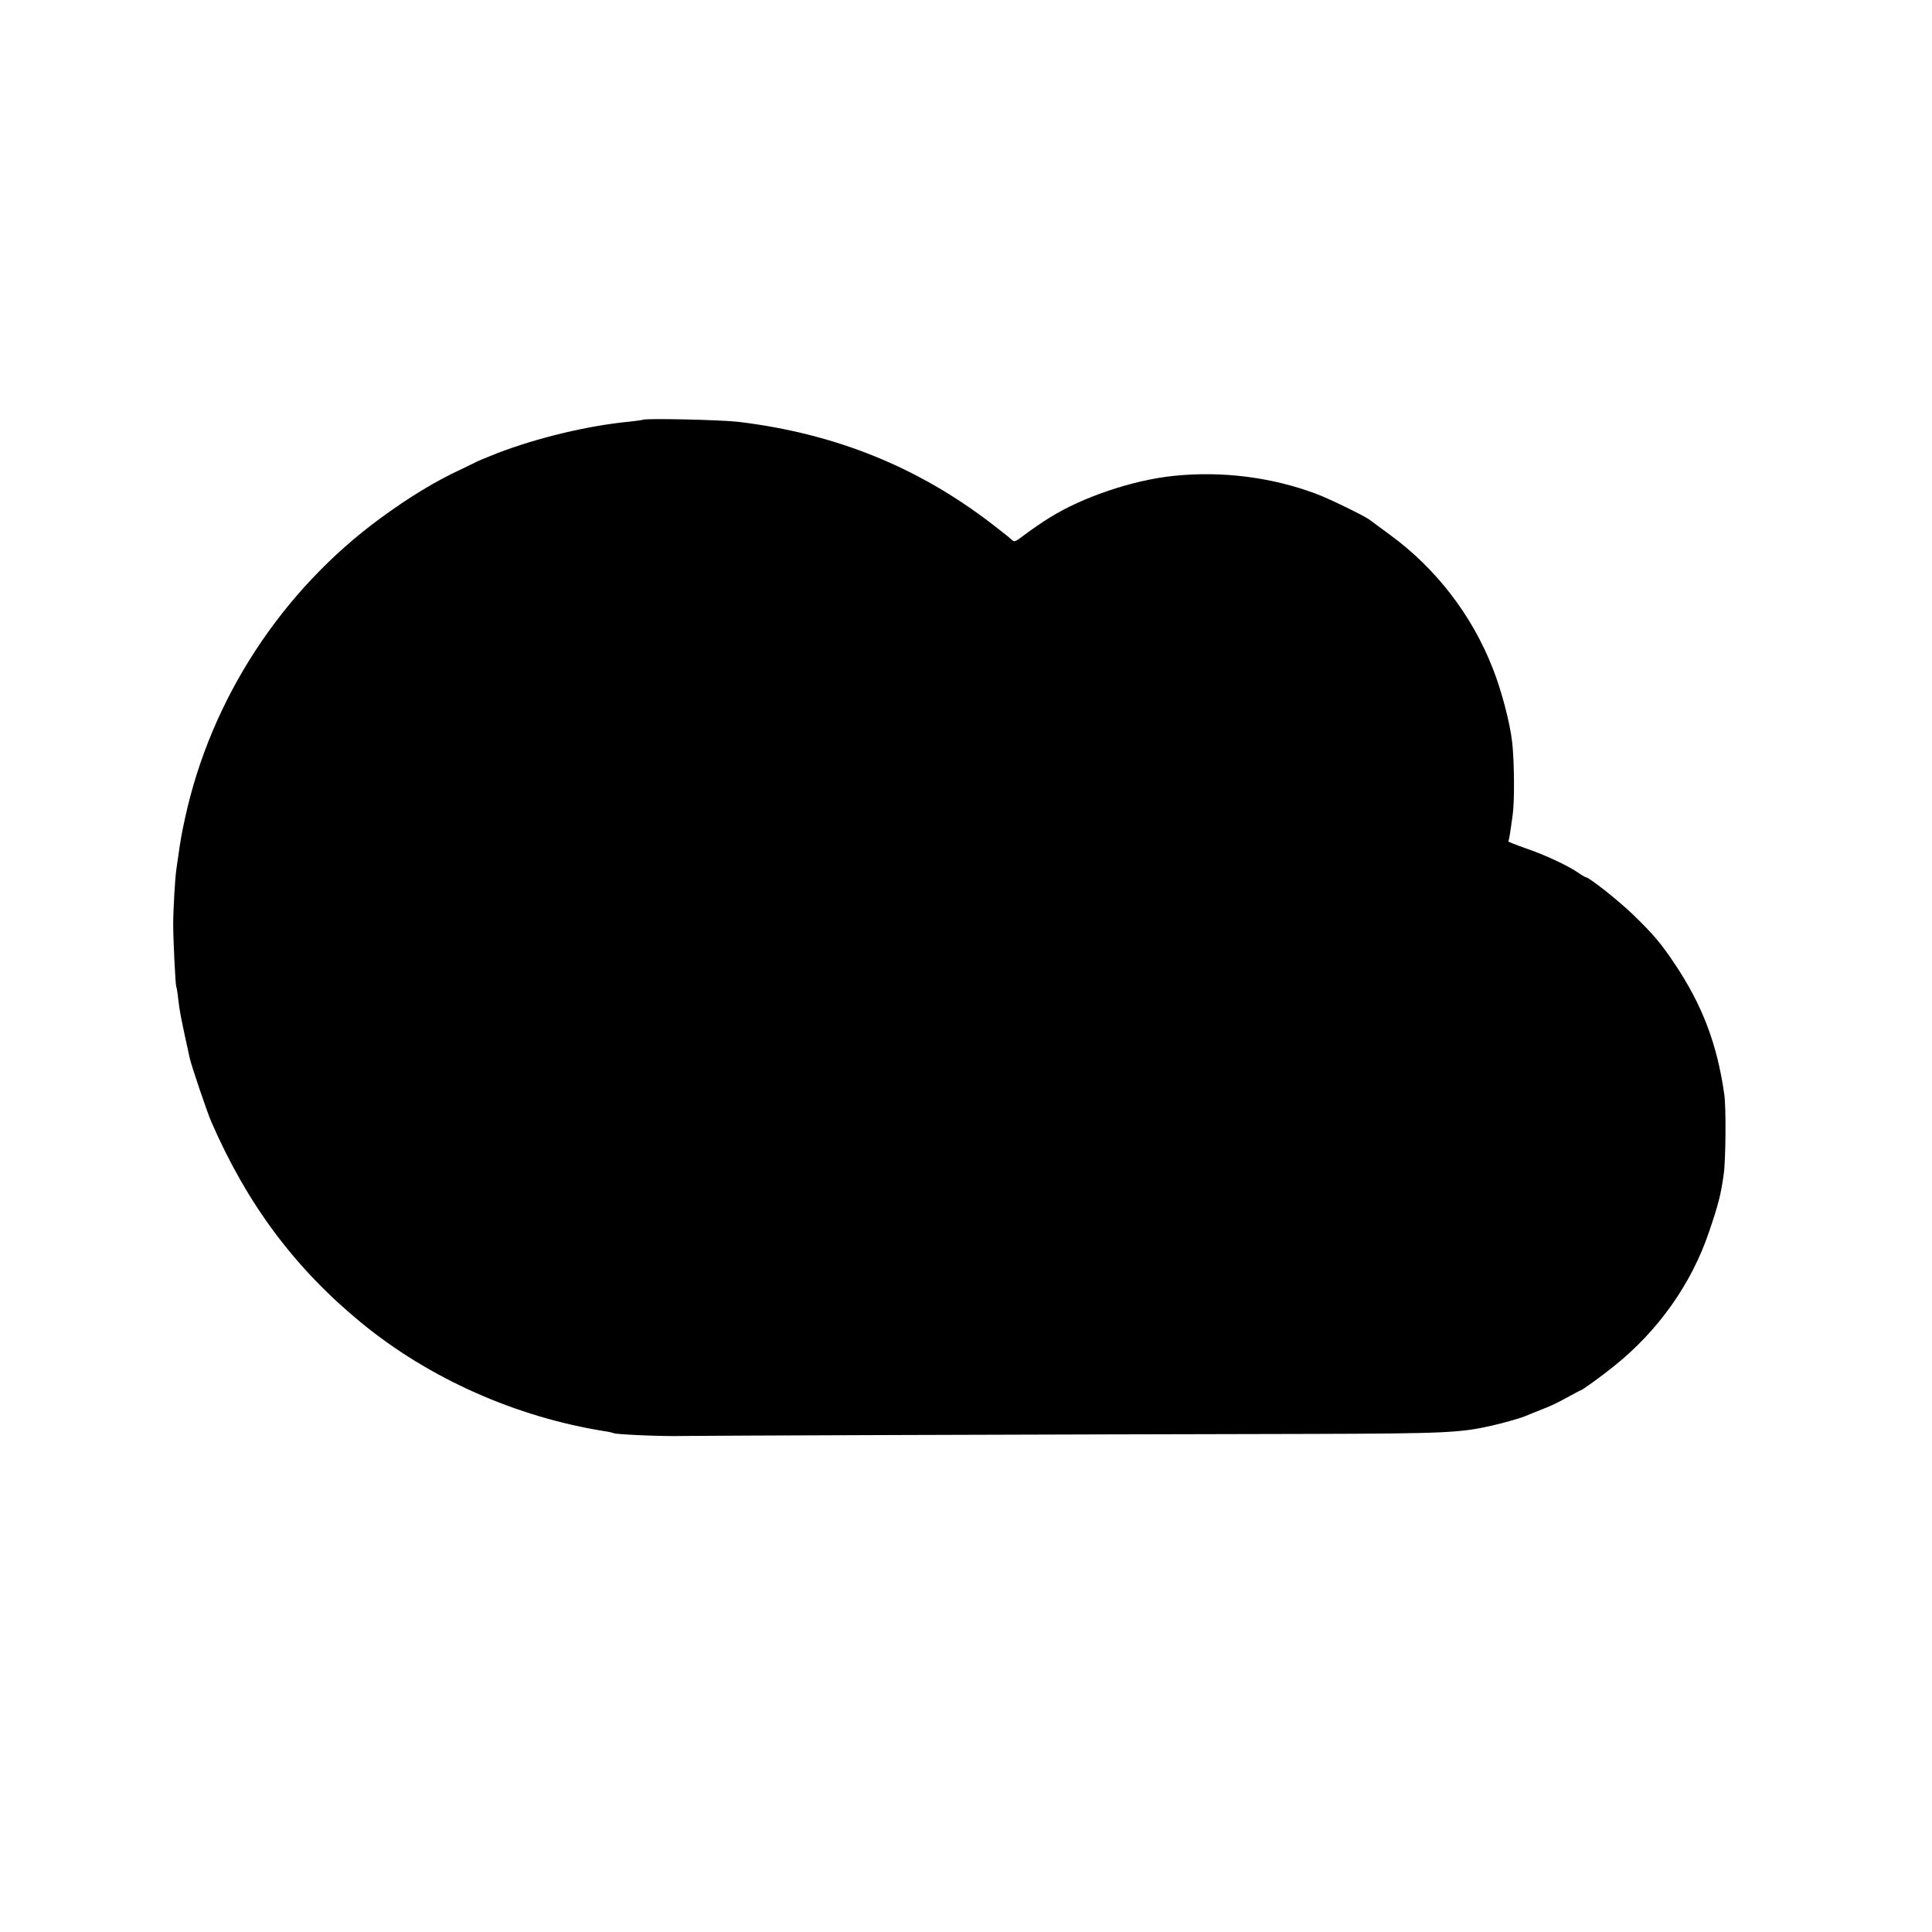
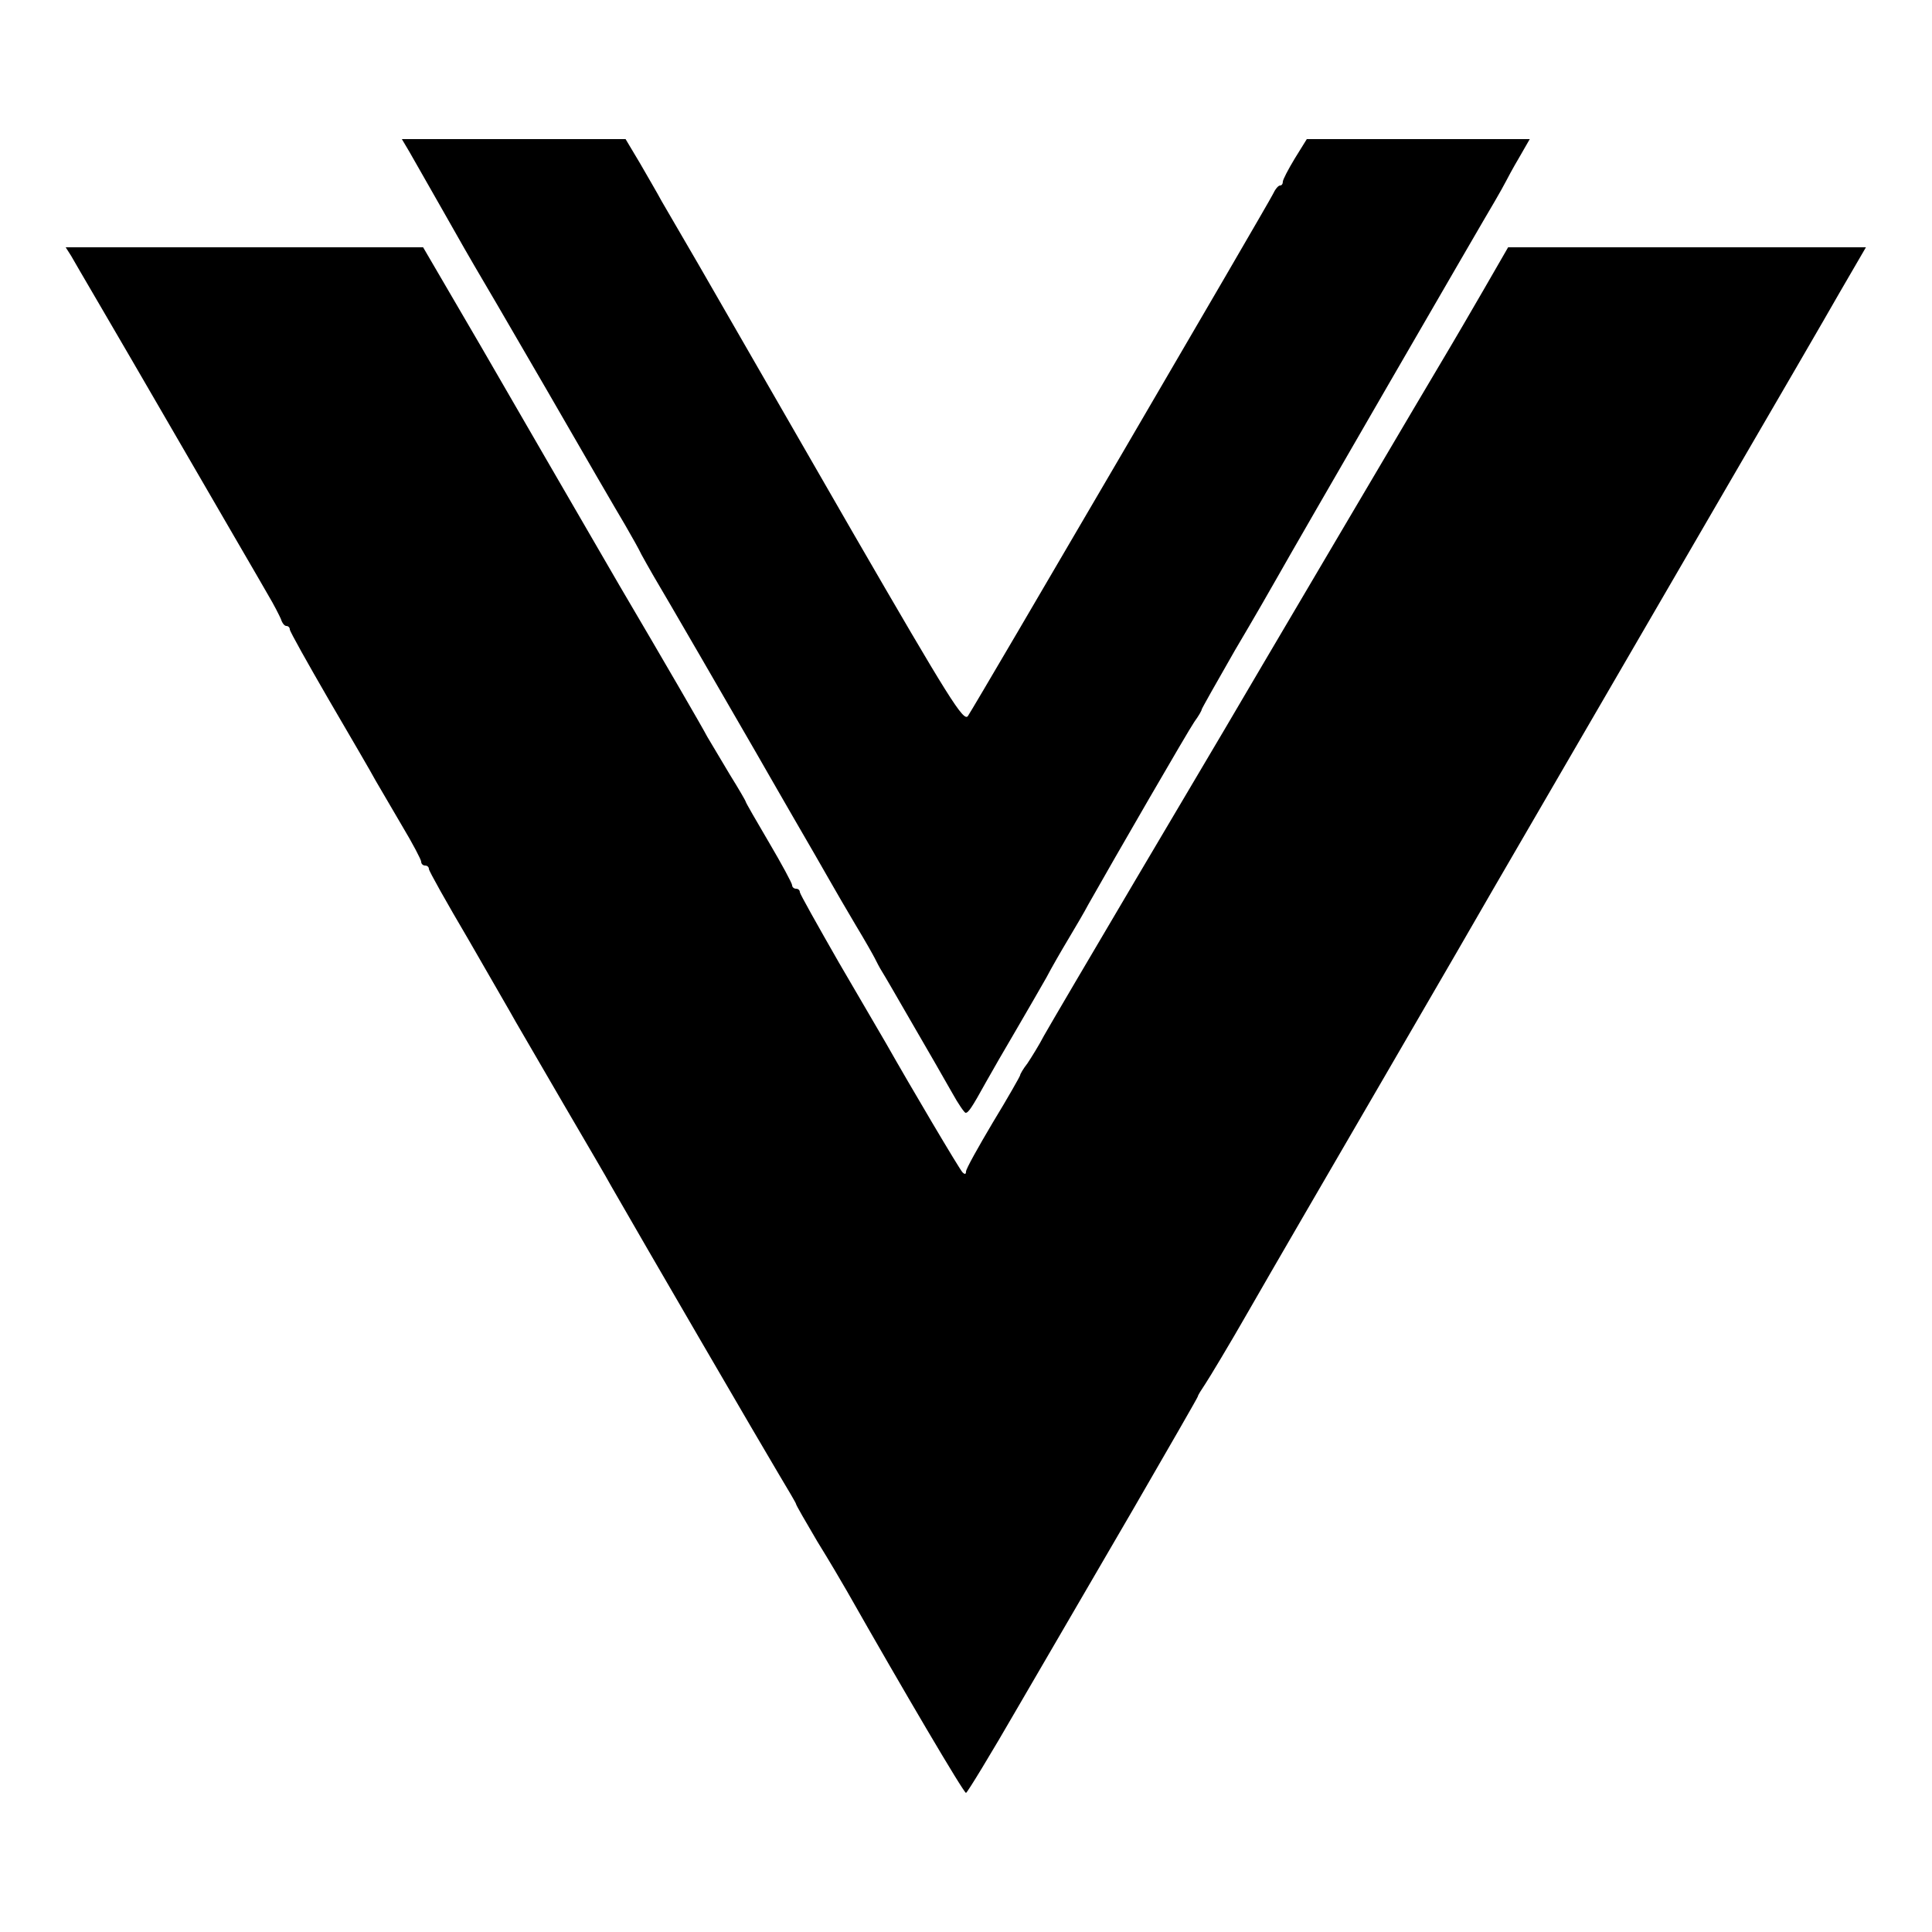
- <svg xmlns="http://www.w3.org/2000/svg" version="1.0" width="1024pt" height="1024pt" viewBox="0 0 1024 1024" preserveAspectRatio="xMidYMid meet">
-   <g transform="translate(0,1024) scale(0.1,-0.1)" fill="#000000" stroke="none">
-     <path d="M3408 8015 c-2 -1 -34 -6 -73 -10 -219 -21 -486 -85 -702 -168 -50 -20 -99 -40 -110 -46 -10 -5 -45 -22 -78 -38 -133 -61 -276 -148 -425 -257 -527 -385 -902 -961 -1039 -1591 -19 -87 -25 -122 -36 -202 -3 -21 -8 -52 -10 -69 -7 -43 -17 -214 -17 -294 0 -83 12 -321 16 -329 2 -3 7 -31 10 -61 8 -69 14 -103 62 -320 9 -40 92 -286 115 -338 190 -436 442 -774 794 -1063 359 -295 820 -500 1292 -575 21 -3 41 -8 45 -10 12 -7 259 -18 368 -15 99 2 1877 8 3340 11 700 2 780 6 948 44 57 13 146 38 170 48 53 21 88 35 122 49 19 7 66 30 104 51 38 21 70 38 72 38 8 0 110 74 176 127 236 188 413 438 506 713 50 147 63 198 78 306 11 73 13 359 3 424 -38 267 -116 472 -263 692 -71 106 -111 154 -216 256 -73 72 -237 202 -254 202 -3 0 -22 11 -42 25 -57 39 -180 96 -281 130 -51 18 -91 34 -89 36 4 4 9 33 24 144 10 73 8 284 -3 379 -11 103 -57 278 -104 396 -110 280 -299 526 -542 704 -57 42 -108 80 -114 84 -28 20 -219 113 -280 135 -236 88 -497 121 -752 95 -218 -22 -487 -113 -662 -223 -46 -29 -81 -53 -127 -87 -57 -43 -58 -43 -76 -25 -7 7 -51 42 -98 78 -394 304 -833 481 -1345 543 -93 11 -497 20 -507 11z" />
+ <svg xmlns="http://www.w3.org/2000/svg" version="1.0" width="500pt" height="500pt" viewBox="0 0 500 500" preserveAspectRatio="xMidYMid meet">
+   <g transform="translate(0,500) scale(0.1,-0.1)" fill="#000000" stroke="none">
+     <path d="M1059 4608 c10 -18 51 -89 90 -158 39 -69 75 -132 80 -140 5 -8 88 -150 183 -314 95 -165 188 -325 206 -355 18 -31 37 -65 42 -76 6 -11 20 -36 31 -55 20 -33 224 -385 267 -460 11 -19 52 -91 92 -160 40 -69 84 -145 98 -170 14 -25 44 -76 67 -115 23 -38 45 -77 49 -85 4 -8 12 -24 19 -35 7 -11 37 -63 67 -115 30 -52 62 -107 70 -121 8 -14 28 -49 44 -77 16 -29 32 -52 35 -52 7 0 16 13 53 80 14 25 49 86 78 135 29 50 64 110 78 135 13 25 39 70 57 100 18 30 42 71 52 90 66 117 258 449 274 472 11 15 19 29 19 32 0 2 39 71 86 153 48 81 98 168 112 193 35 63 535 927 561 970 11 19 24 42 28 50 4 8 19 36 35 63 l27 47 -288 0 -289 0 -31 -50 c-17 -28 -31 -55 -31 -60 0 -6 -3 -10 -7 -10 -5 0 -13 -10 -19 -23 -12 -25 -770 -1322 -789 -1350 -11 -16 -48 43 -298 475 -156 271 -293 509 -304 528 -11 19 -54 94 -95 165 -42 72 -85 146 -96 165 -10 19 -36 63 -56 98 l-37 62 -289 0 -290 0 19 -32z" />
+     <path d="M184 4338 c7 -13 120 -205 249 -428 129 -223 247 -425 261 -450 15 -25 29 -53 33 -62 3 -10 9 -18 14 -18 5 0 9 -4 9 -9 0 -5 46 -87 101 -182 56 -96 111 -190 121 -209 11 -19 42 -72 69 -118 27 -45 49 -87 49 -92 0 -6 5 -10 10 -10 6 0 10 -4 10 -9 0 -5 46 -87 102 -182 55 -96 111 -192 123 -214 13 -22 69 -119 125 -215 56 -96 112 -191 122 -210 76 -133 399 -688 434 -746 24 -40 44 -74 44 -76 0 -3 25 -46 55 -97 31 -50 65 -108 77 -129 147 -259 302 -522 308 -522 3 0 64 100 135 223 71 122 205 352 297 510 92 159 168 291 168 293 0 3 9 17 19 32 10 15 62 101 114 192 52 91 209 361 348 600 139 239 267 460 284 490 51 88 373 642 610 1050 120 206 249 428 286 493 l68 117 -463 0 -463 0 -64 -111 c-35 -61 -73 -125 -84 -144 -22 -36 -560 -948 -586 -993 -9 -15 -112 -189 -229 -387 -117 -198 -224 -380 -238 -405 -13 -25 -33 -57 -43 -72 -11 -14 -19 -28 -19 -31 0 -2 -31 -57 -70 -121 -38 -64 -70 -121 -70 -128 0 -7 -3 -8 -9 -2 -8 8 -134 221 -198 334 -11 19 -66 113 -122 209 -55 96 -101 178 -101 182 0 5 -4 9 -10 9 -5 0 -10 4 -10 9 0 5 -27 55 -60 111 -33 56 -60 103 -60 105 0 2 -18 33 -41 70 -22 37 -49 82 -59 99 -9 18 -111 194 -227 391 -115 198 -276 476 -358 618 l-150 257 -463 0 -462 0 14 -22z" />
  </g>
</svg>
